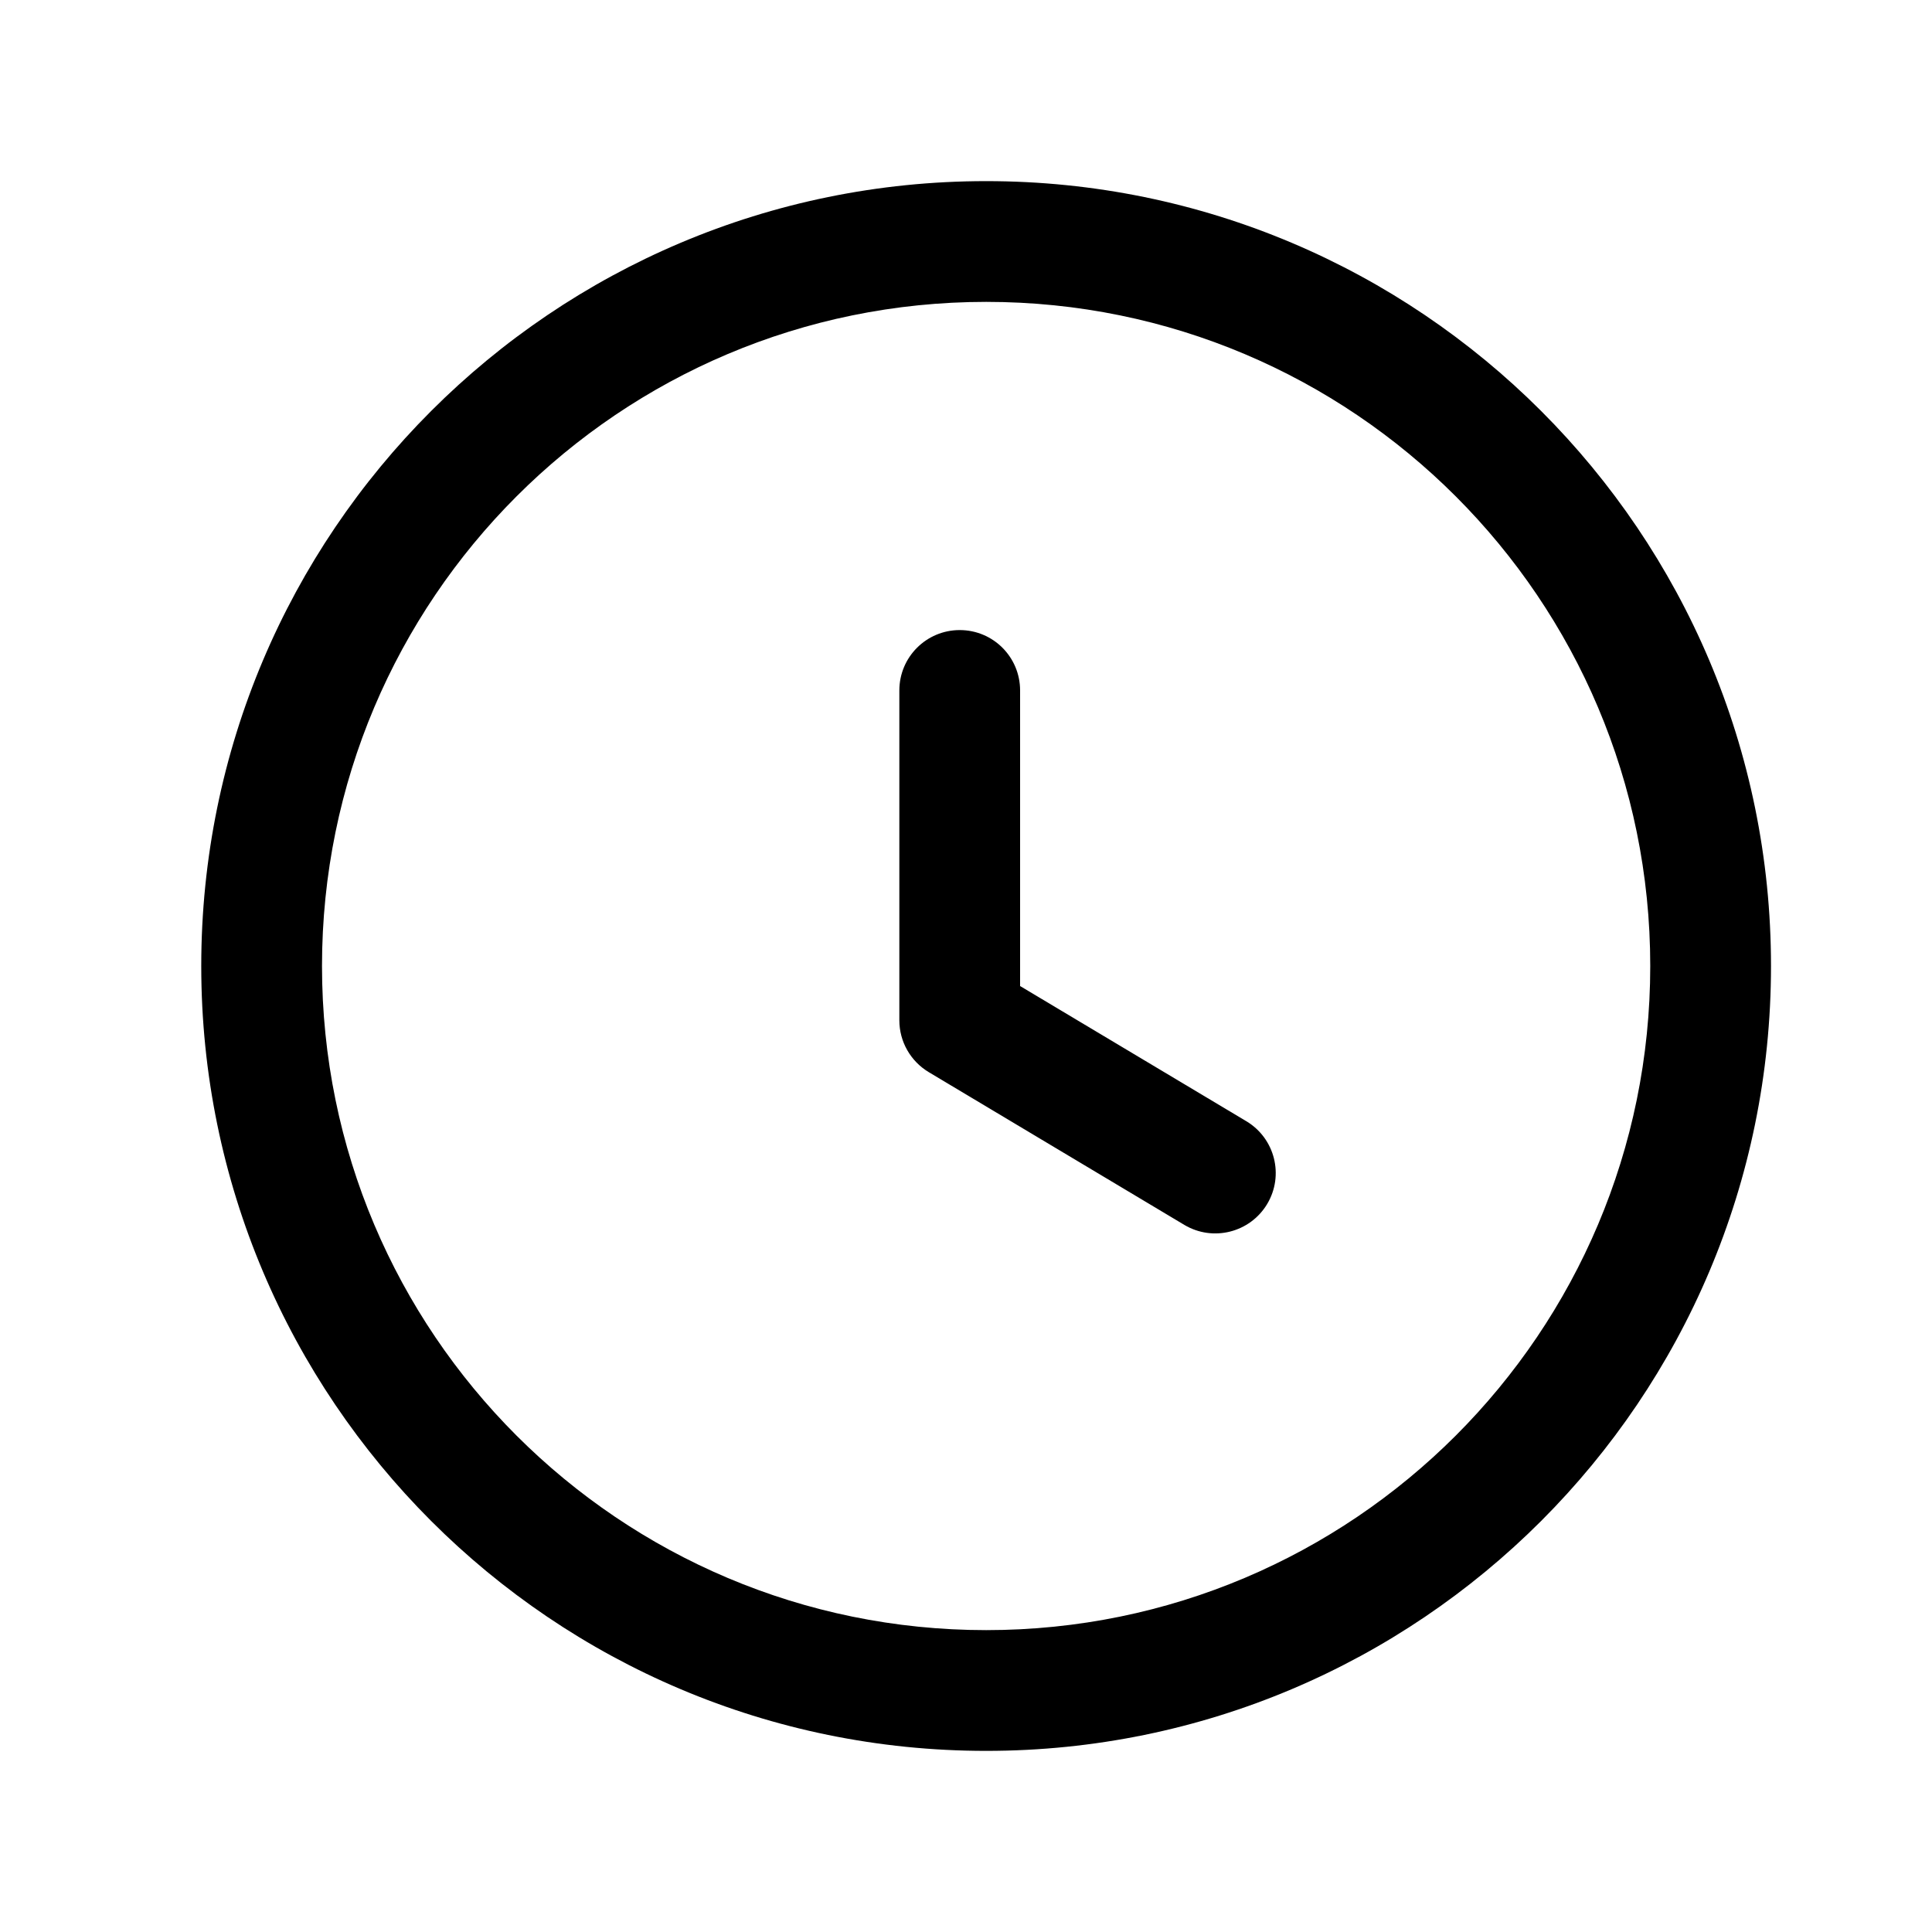
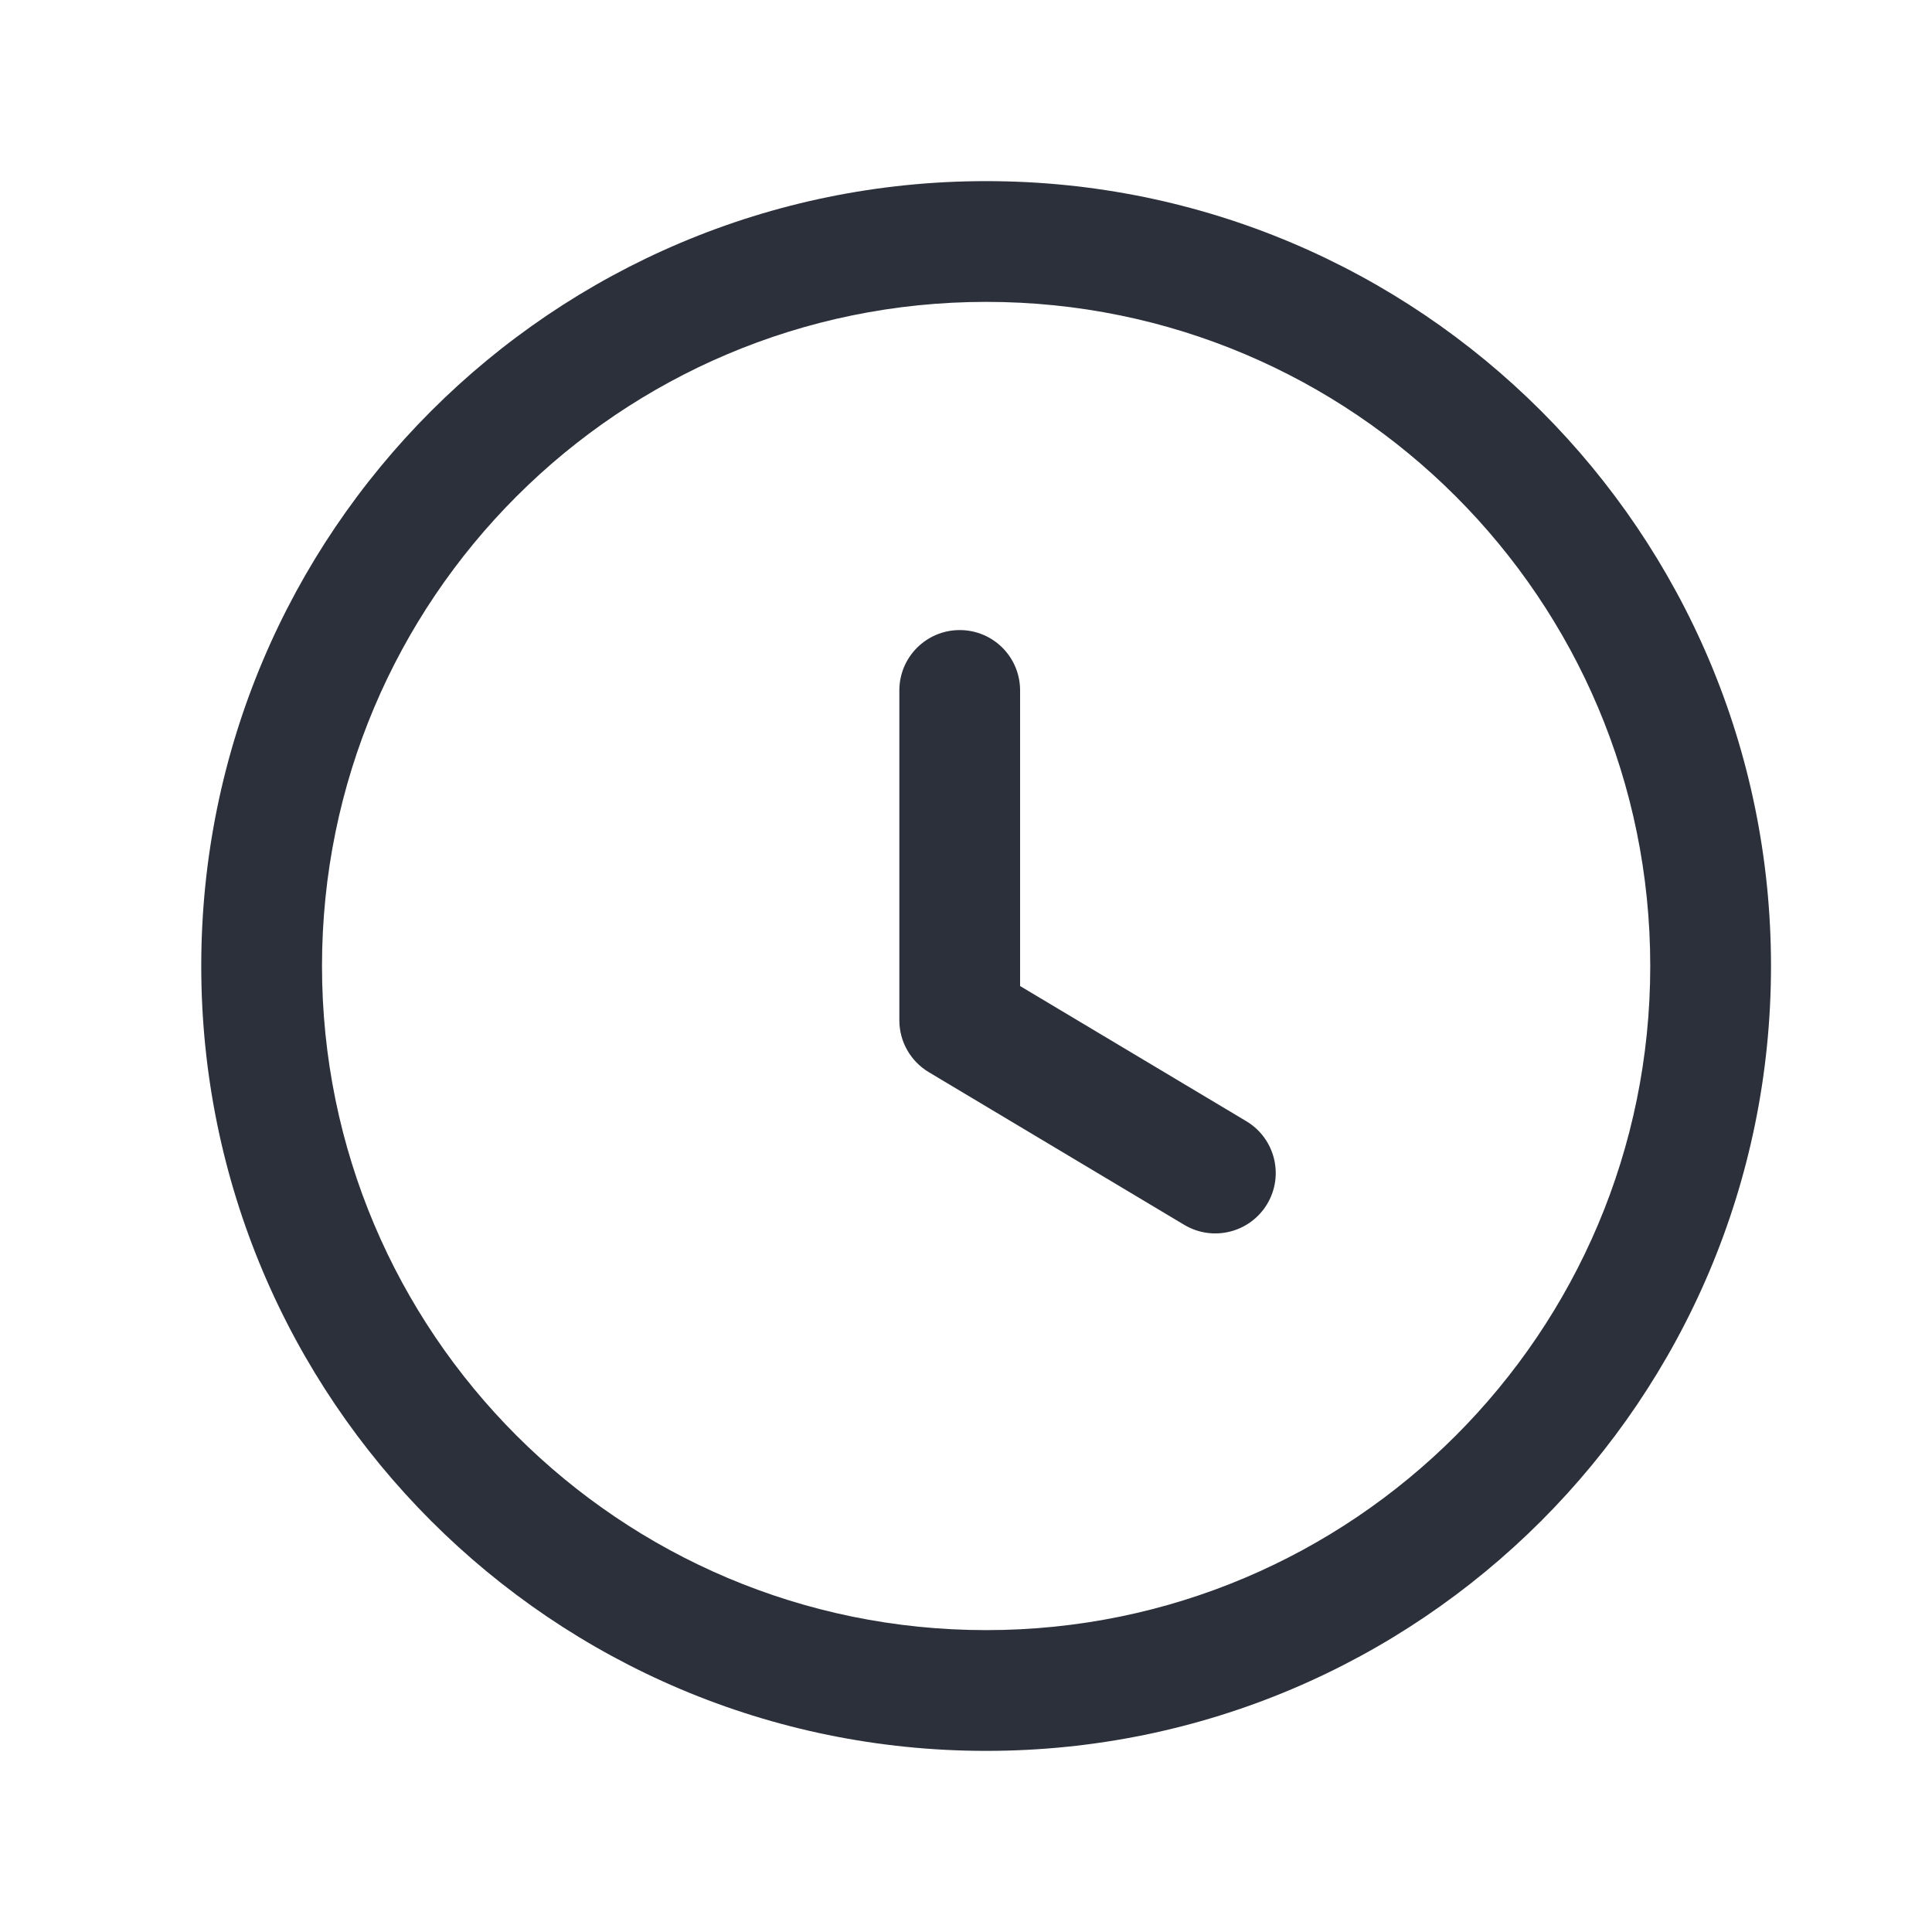
- <svg xmlns="http://www.w3.org/2000/svg" width="24" height="24" viewBox="0 0 24 24" fill="currentColor">
-   <path fill-rule="evenodd" clip-rule="evenodd" d="M12.251 3.75C7.694 3.75 4 7.443 4 12C4 16.556 7.694 20.25 12.251 20.25C16.807 20.25 20.5 16.556 20.5 12C20.5 7.443 16.807 3.75 12.251 3.75ZM2.5 12C2.5 6.615 6.865 2.25 12.251 2.25C17.636 2.25 22 6.615 22 12C22 17.384 17.636 21.75 12.251 21.75C6.865 21.75 2.5 17.384 2.5 12Z" fill="currentColor" />
-   <path fill-rule="evenodd" clip-rule="evenodd" d="M11.922 7.827C12.337 7.827 12.672 8.162 12.672 8.577V12.249L15.482 13.928C15.838 14.141 15.954 14.601 15.741 14.957C15.528 15.312 15.068 15.428 14.712 15.216L11.538 13.319C11.311 13.183 11.172 12.939 11.172 12.675V8.577C11.172 8.162 11.508 7.827 11.922 7.827Z" fill="currentColor" />
+ <svg xmlns="http://www.w3.org/2000/svg" width="24" height="24" viewBox="0 0 24 24" fill="none">
+   <path fill-rule="evenodd" clip-rule="evenodd" d="M12.251 3.75C7.694 3.75 4 7.443 4 12C4 16.556 7.694 20.25 12.251 20.25C16.807 20.25 20.5 16.556 20.5 12C20.5 7.443 16.807 3.75 12.251 3.75ZM2.5 12C2.5 6.615 6.865 2.25 12.251 2.25C17.636 2.25 22 6.615 22 12C22 17.384 17.636 21.75 12.251 21.75C6.865 21.75 2.5 17.384 2.5 12Z" fill="#2B303B" />
+   <path fill-rule="evenodd" clip-rule="evenodd" d="M11.922 7.827C12.337 7.827 12.672 8.162 12.672 8.577V12.249L15.482 13.928C15.838 14.141 15.954 14.601 15.741 14.957C15.528 15.312 15.068 15.428 14.712 15.216L11.538 13.319C11.311 13.183 11.172 12.939 11.172 12.675V8.577C11.172 8.162 11.508 7.827 11.922 7.827Z" fill="#2B303B" />
</svg>
